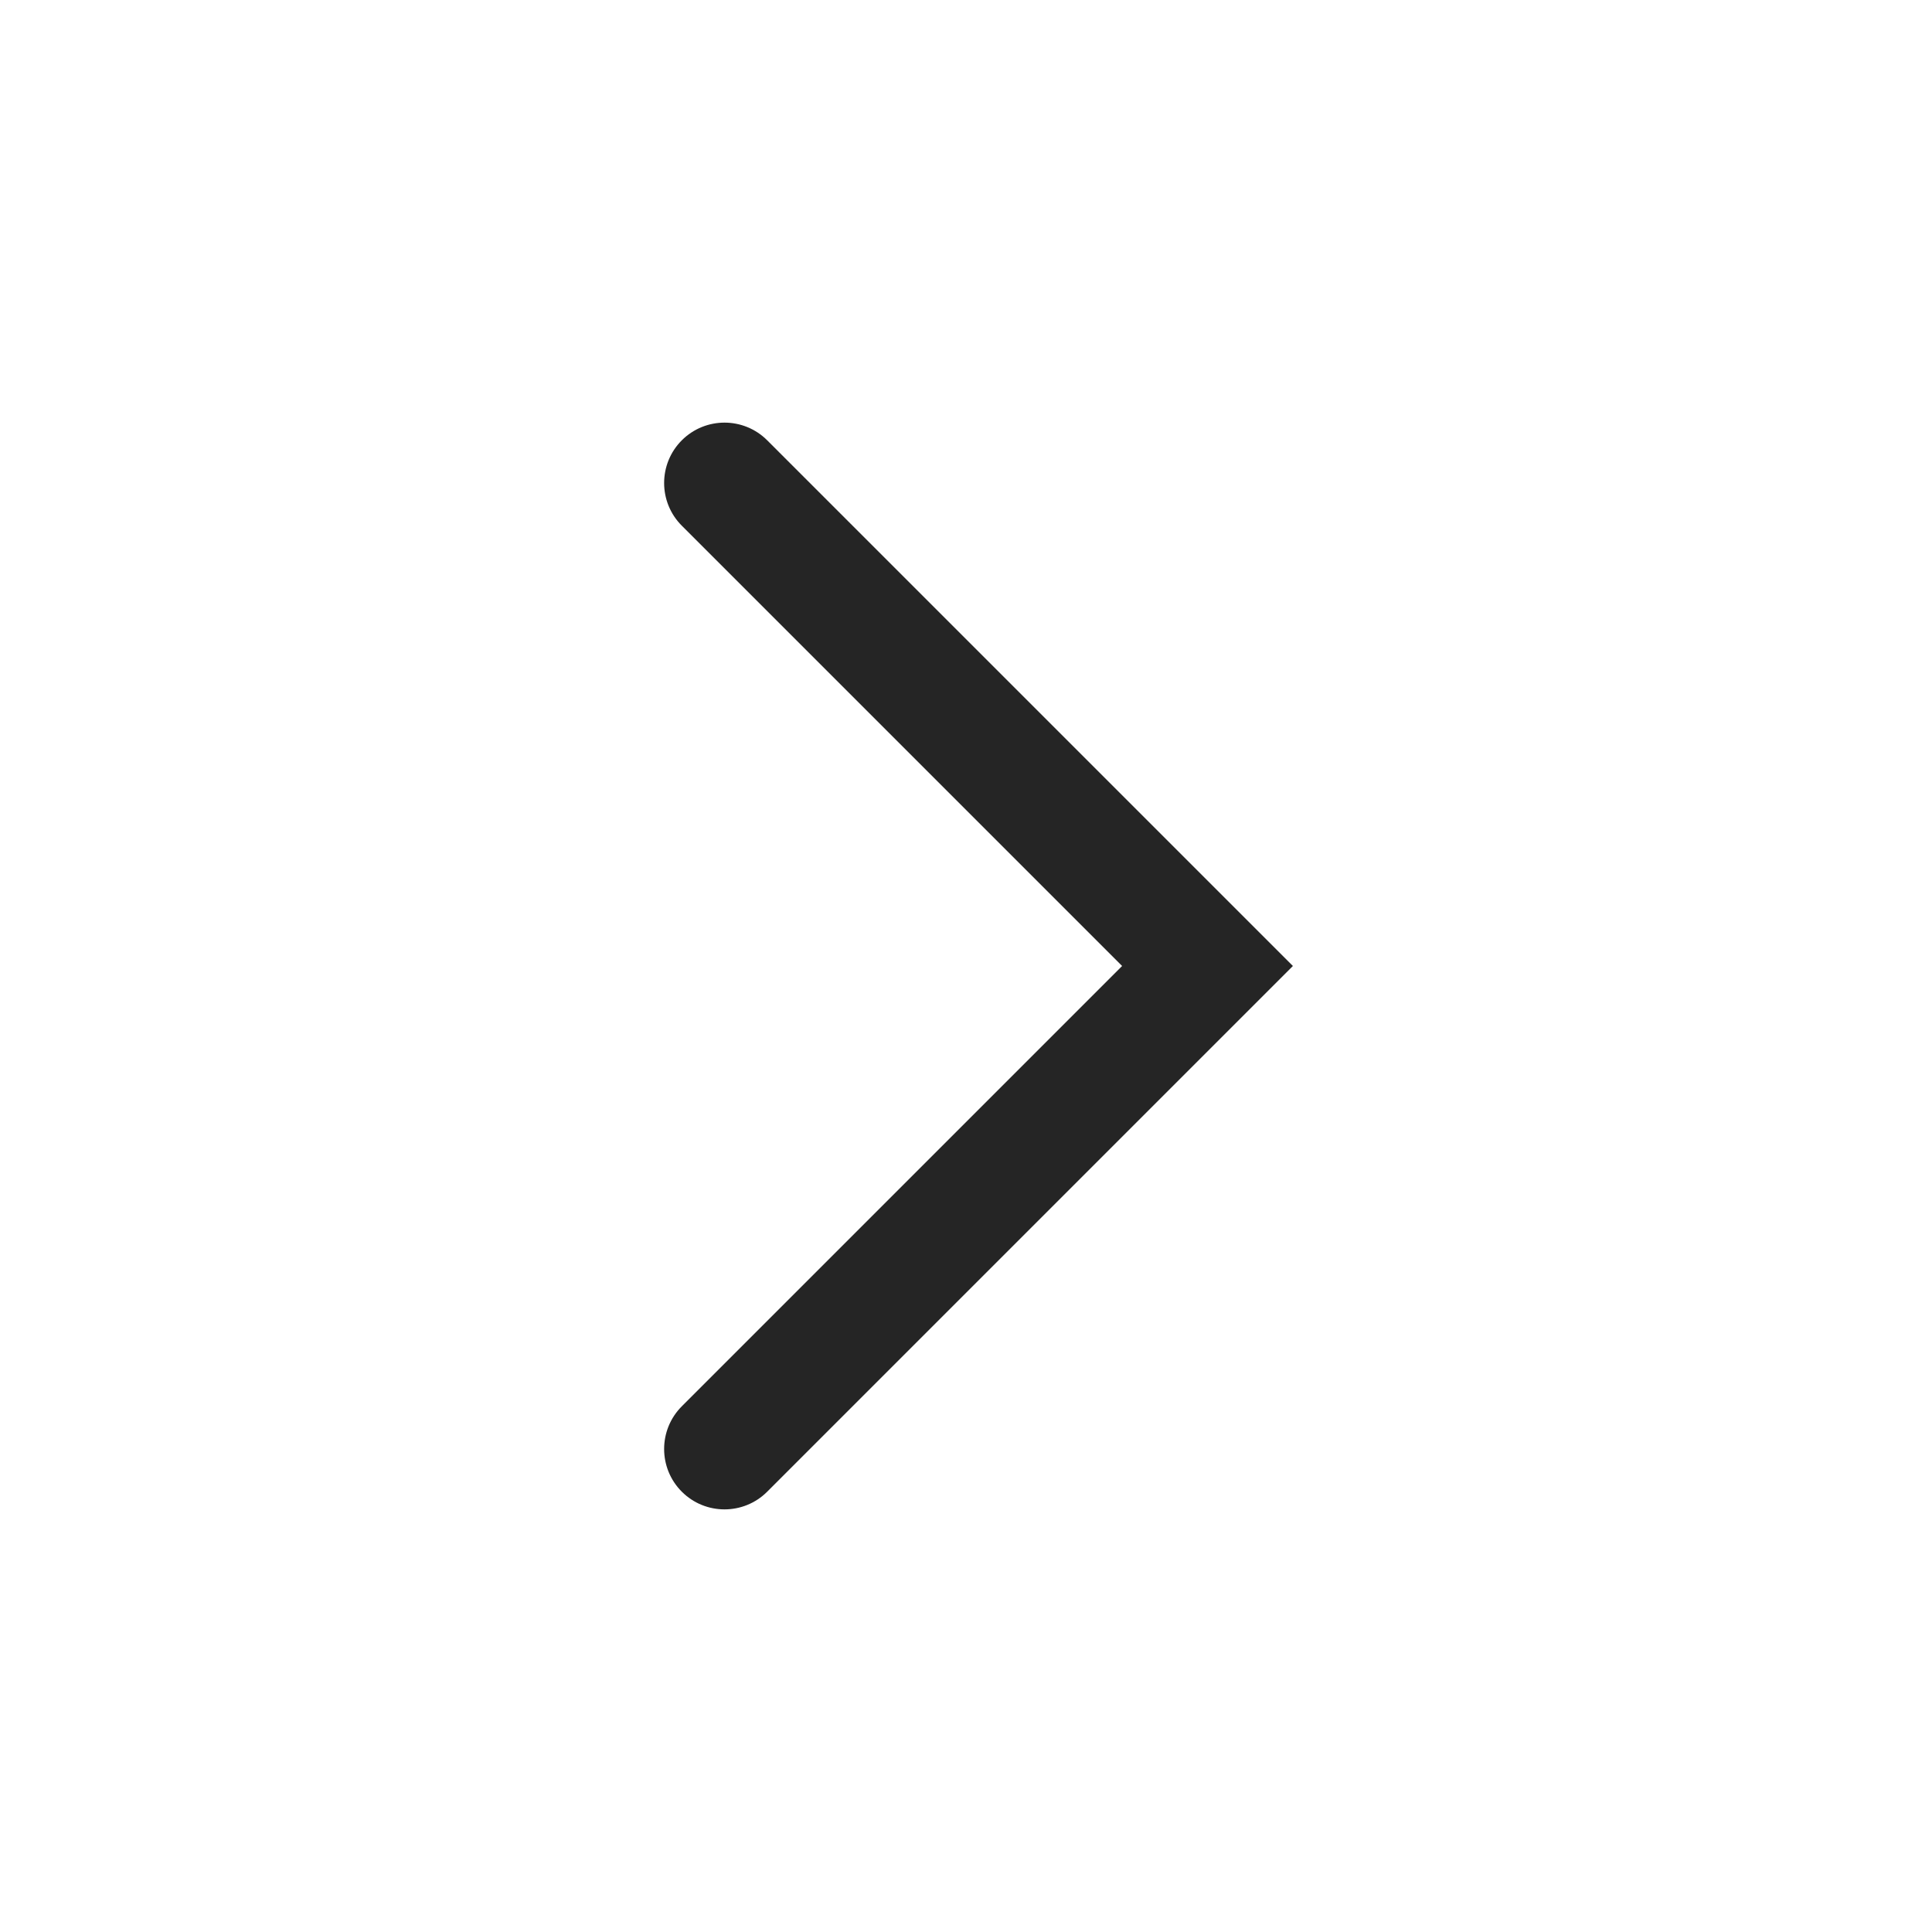
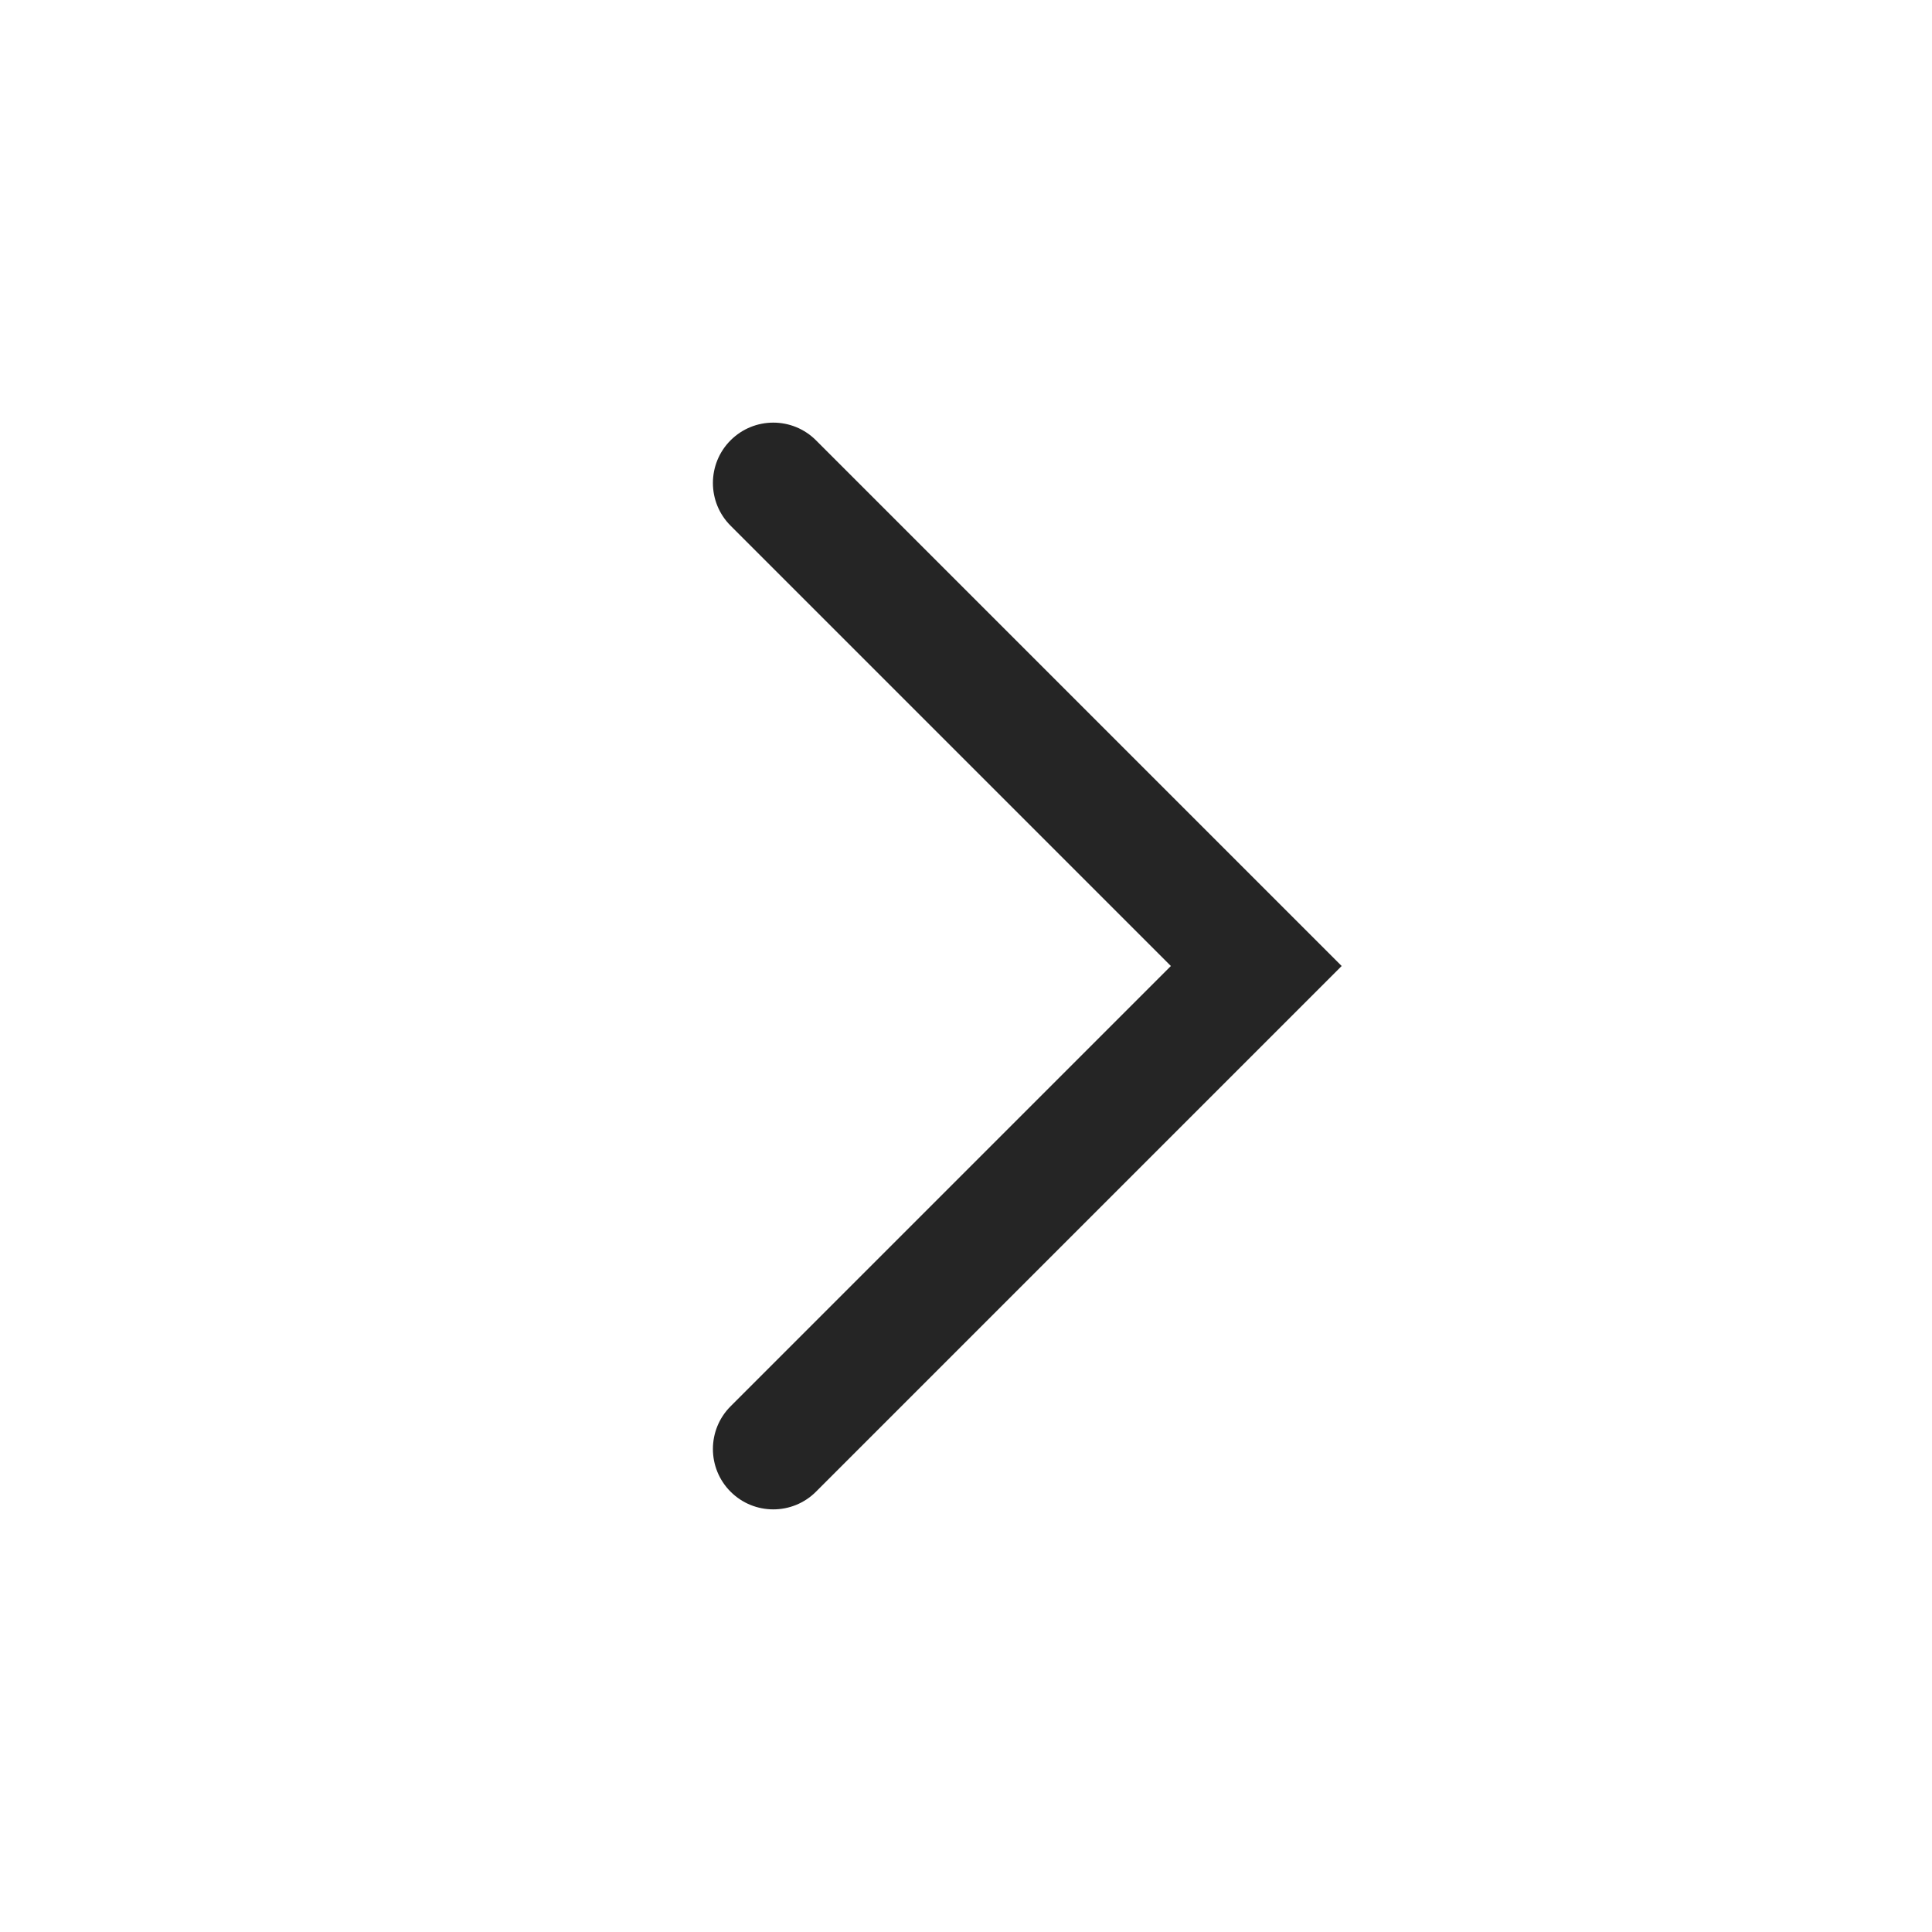
<svg xmlns="http://www.w3.org/2000/svg" width="20" height="20" viewBox="0 0 20 20" fill="none">
-   <path fill-rule="evenodd" clip-rule="evenodd" d="M7.058 4.558C7.302 4.314 7.698 4.314 7.942 4.558L13.384 10L7.942 15.442C7.698 15.686 7.302 15.686 7.058 15.442C6.814 15.198 6.814 14.802 7.058 14.558L11.616 10L7.058 5.442C6.814 5.198 6.814 4.802 7.058 4.558Z" fill="#252525" />
+   <path fill-rule="evenodd" clip-rule="evenodd" d="M7.563 4.558C7.807 4.314 8.203 4.314 8.447 4.558L13.889 10L8.447 15.442C8.203 15.686 7.807 15.686 7.563 15.442C7.319 15.198 7.319 14.802 7.563 14.558L12.121 10L7.563 5.442C7.319 5.198 7.319 4.802 7.563 4.558Z" fill="#252525" />
</svg>
